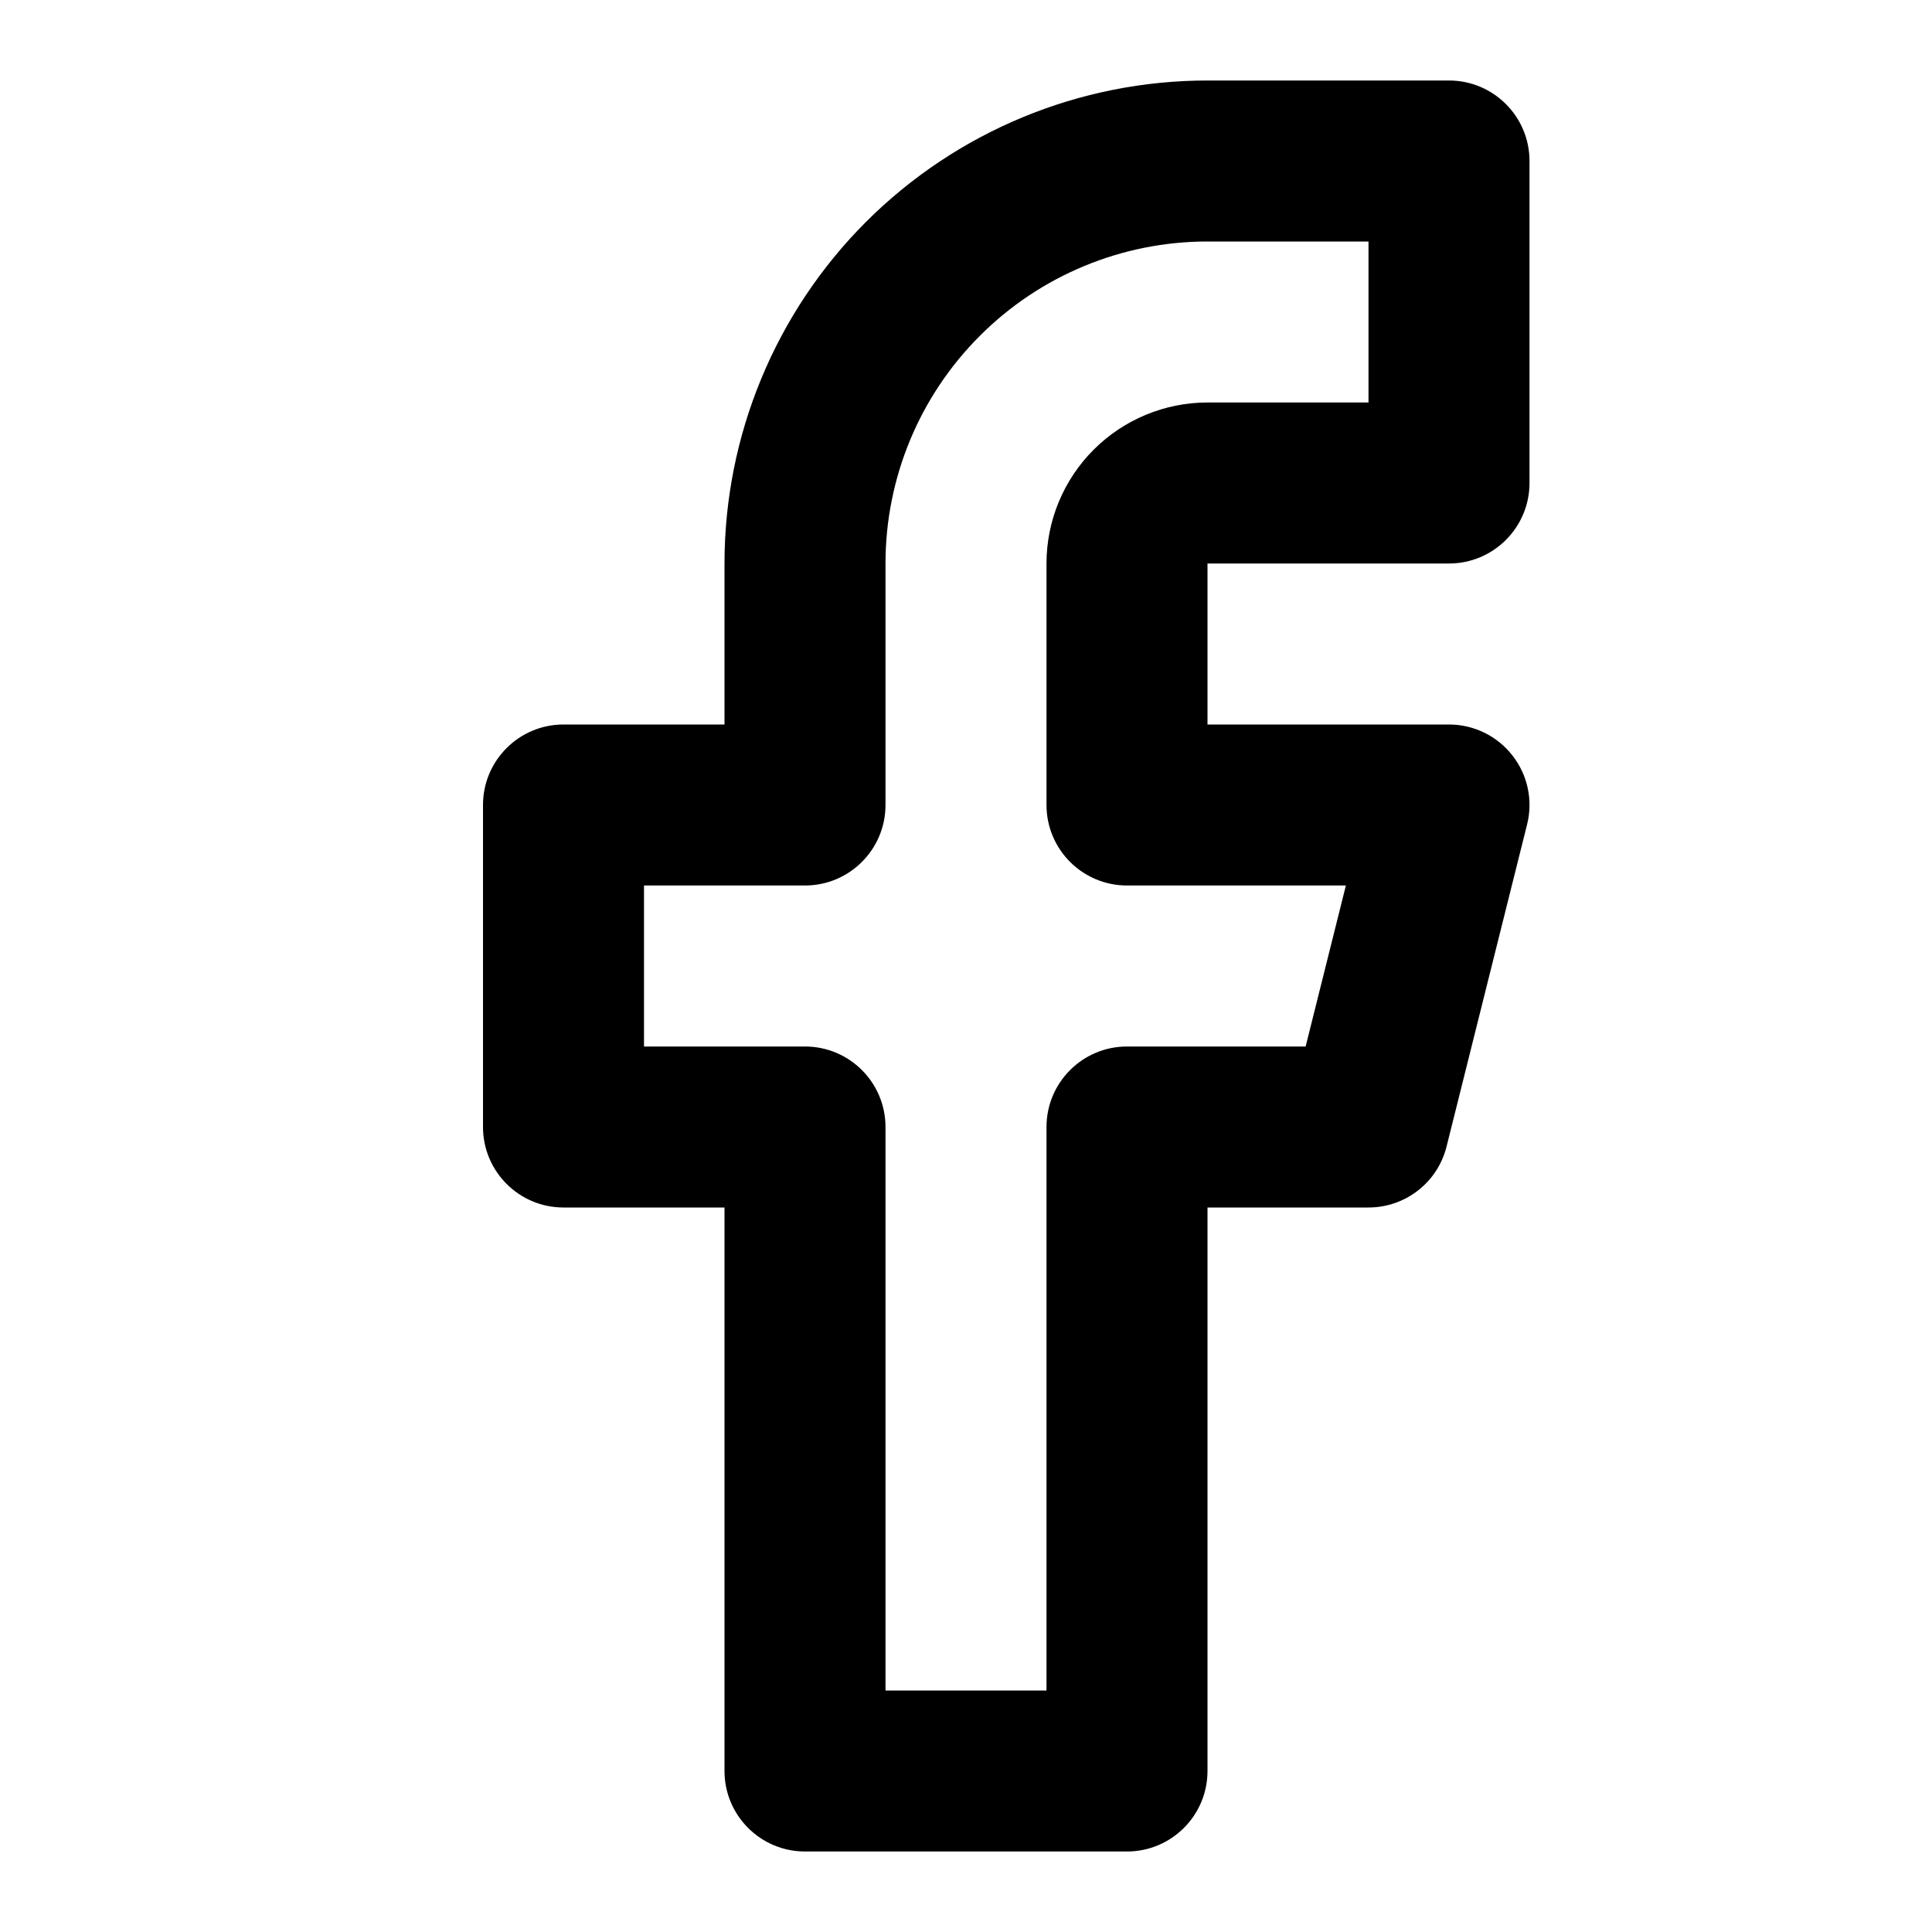
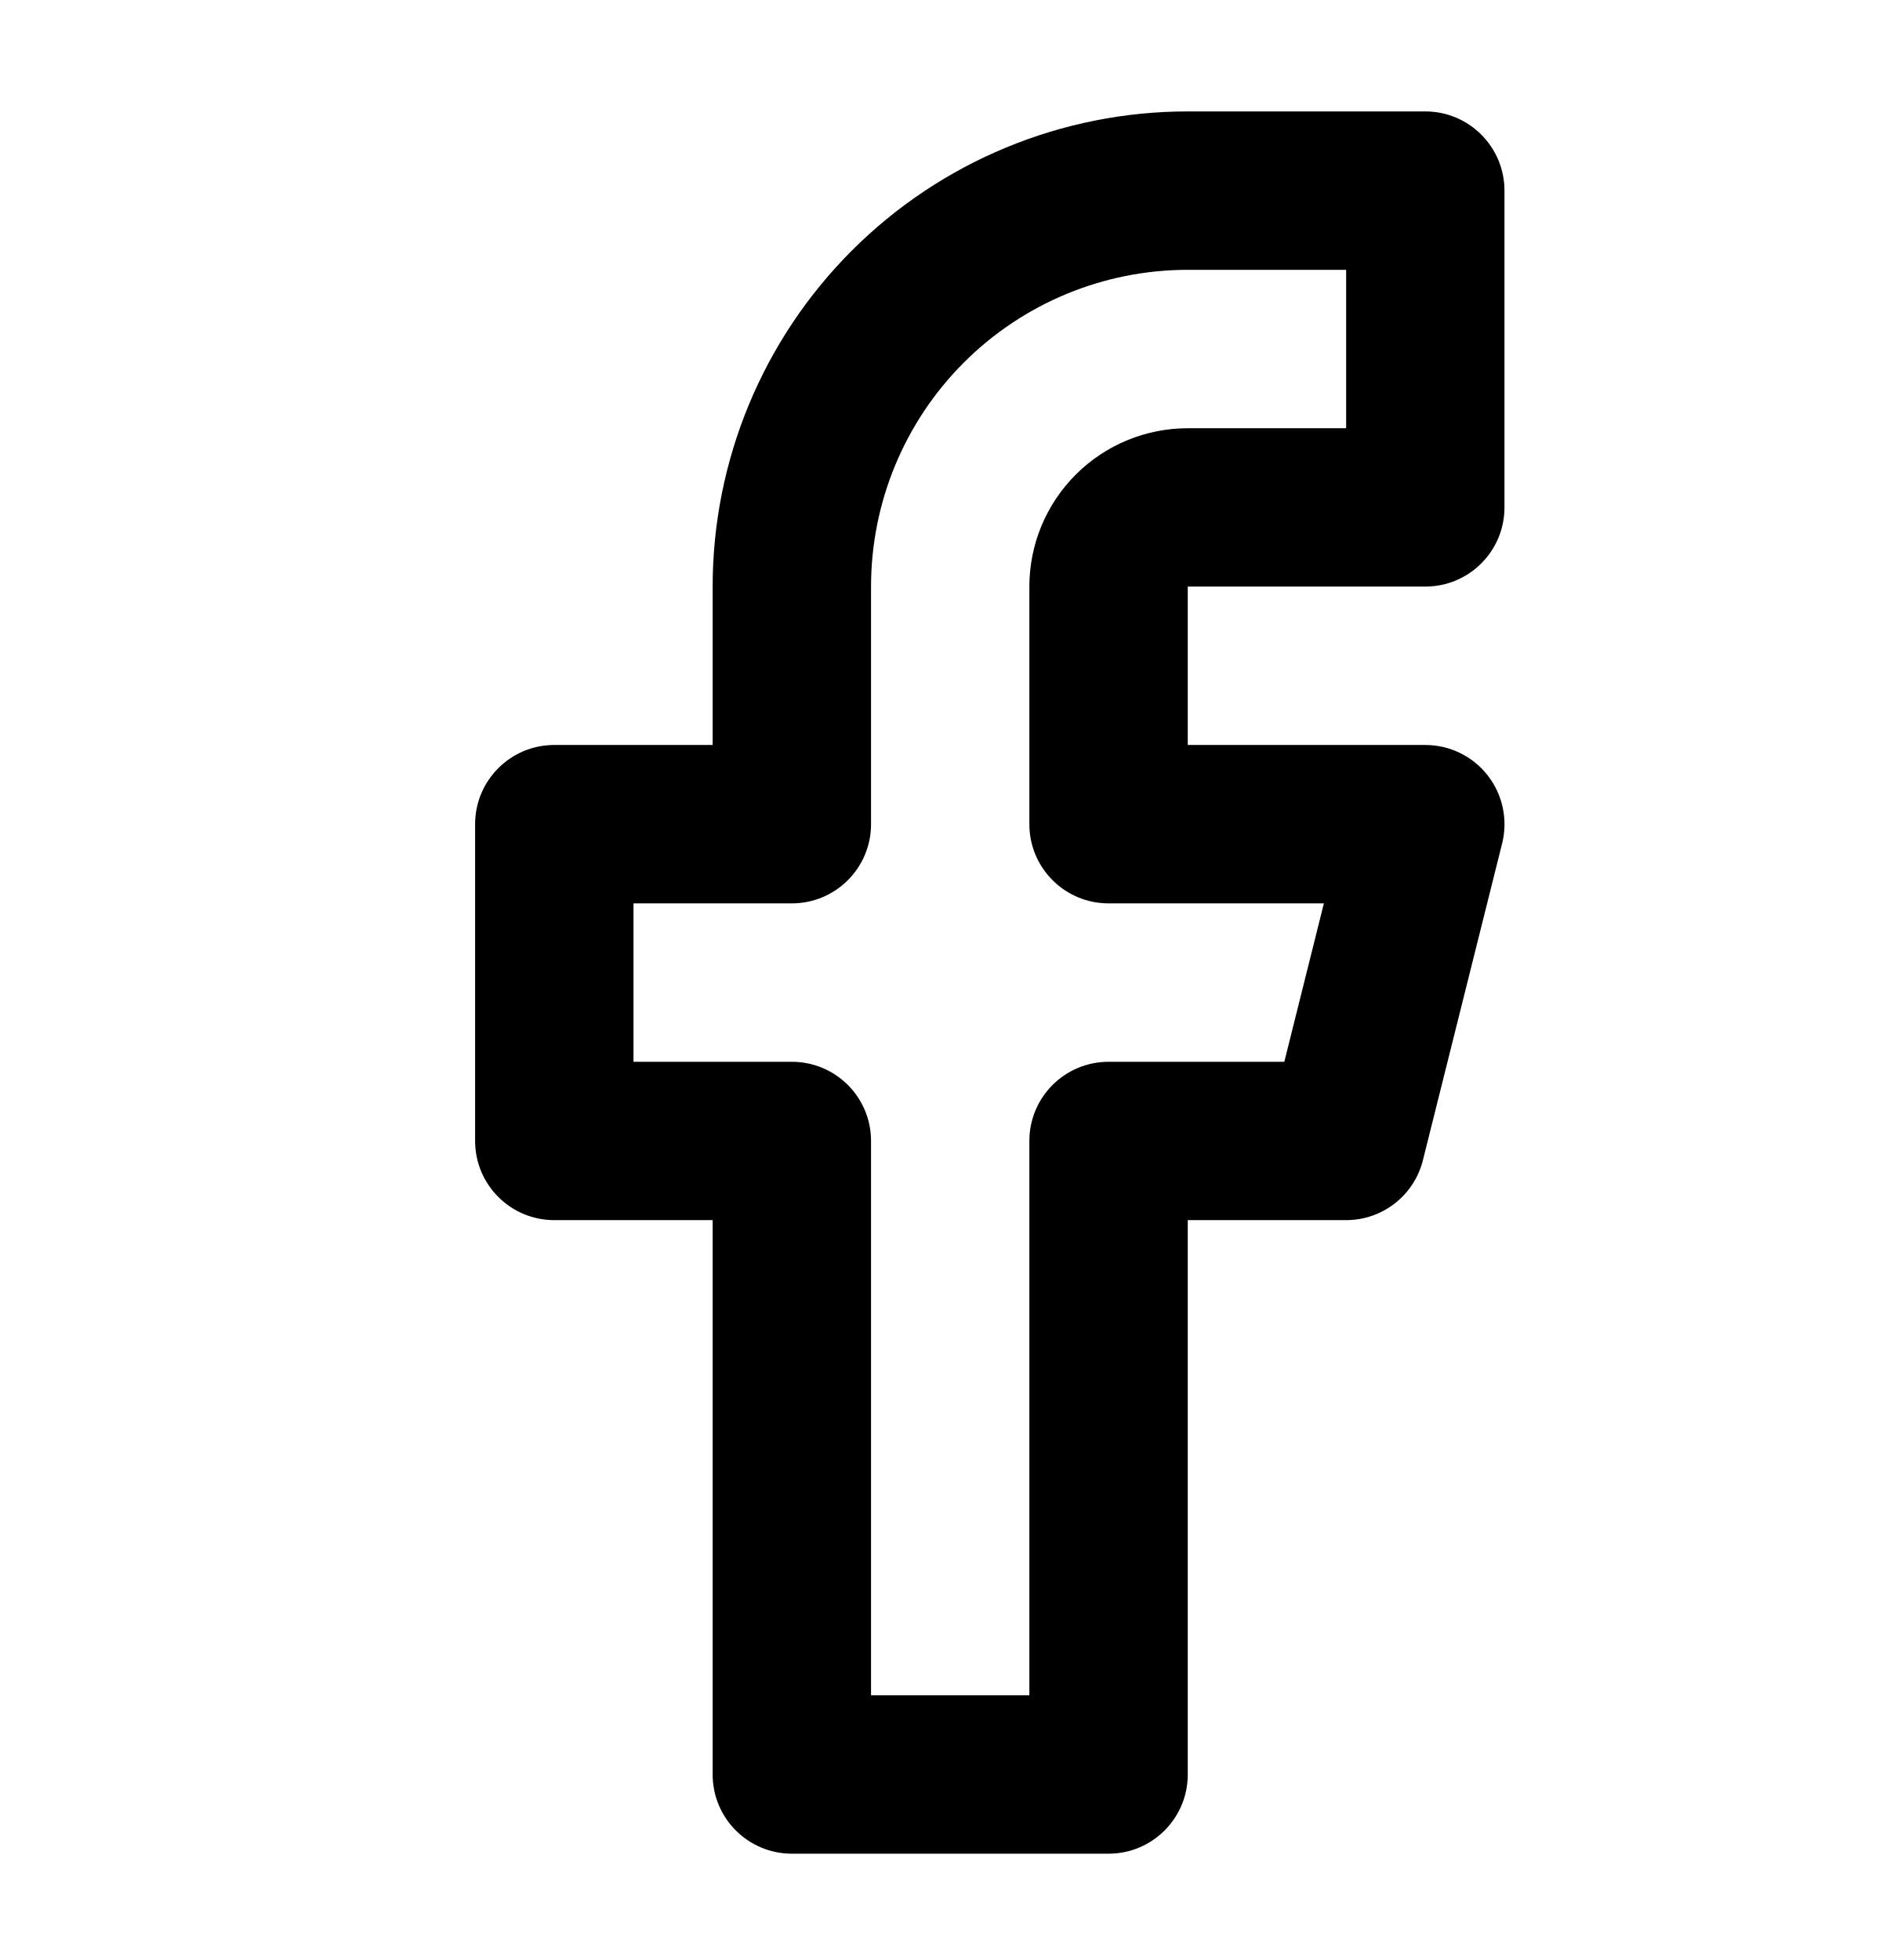
- <svg xmlns="http://www.w3.org/2000/svg" width="24" height="24" viewBox="0 0 24 24" fill="none">
-   <path fill-rule="evenodd" clip-rule="evenodd" d="M10.757 2.757C11.883 1.632 13.409 1 15 1H18C18.552 1 19 1.448 19 2V6C19 6.552 18.552 7 18 7H15V9H18C18.308 9 18.599 9.142 18.788 9.385C18.978 9.627 19.045 9.944 18.97 10.242L17.97 14.242C17.859 14.688 17.459 15 17 15H15V22C15 22.552 14.552 23 14 23H10C9.448 23 9 22.552 9 22V15H7C6.448 15 6 14.552 6 14V10C6 9.448 6.448 9 7 9H9V7C9 5.409 9.632 3.883 10.757 2.757ZM15 3C13.939 3 12.922 3.421 12.172 4.172C11.421 4.922 11 5.939 11 7V10C11 10.552 10.552 11 10 11H8V13H10C10.552 13 11 13.448 11 14V21H13V14C13 13.448 13.448 13 14 13H16.219L16.719 11H14C13.448 11 13 10.552 13 10V7C13 6.47 13.211 5.961 13.586 5.586C13.961 5.211 14.47 5 15 5H17V3H15Z" fill="currentColor" />
+ <svg xmlns="http://www.w3.org/2000/svg" width="32" height="33" viewBox="0 0 32 33" fill="none">
+   <path fill-rule="evenodd" clip-rule="evenodd" d="M14.343 4.22C15.843 2.719 17.878 1.876 20 1.876H24C24.736 1.876 25.333 2.473 25.333 3.21V8.543C25.333 9.28 24.736 9.876 24 9.876H20V12.543H24C24.411 12.543 24.798 12.732 25.051 13.056C25.304 13.38 25.393 13.802 25.294 14.2L23.96 19.533C23.812 20.127 23.279 20.543 22.667 20.543H20V29.877C20 30.613 19.403 31.21 18.667 31.21H13.333C12.597 31.21 12 30.613 12 29.877V20.543H9.333C8.597 20.543 8 19.946 8 19.21V13.877C8 13.14 8.597 12.543 9.333 12.543H12V9.876C12 7.755 12.843 5.72 14.343 4.22ZM20 4.543C18.585 4.543 17.229 5.105 16.229 6.105C15.229 7.105 14.667 8.462 14.667 9.876V13.877C14.667 14.613 14.07 15.21 13.333 15.21H10.667V17.877H13.333C14.07 17.877 14.667 18.473 14.667 19.21V28.543H17.333V19.21C17.333 18.473 17.93 17.877 18.667 17.877H21.626L22.292 15.21H18.667C17.93 15.21 17.333 14.613 17.333 13.877V9.876C17.333 9.169 17.614 8.491 18.114 7.991C18.614 7.491 19.293 7.21 20 7.21H22.667V4.543H20Z" fill="currentColor" />
</svg>
